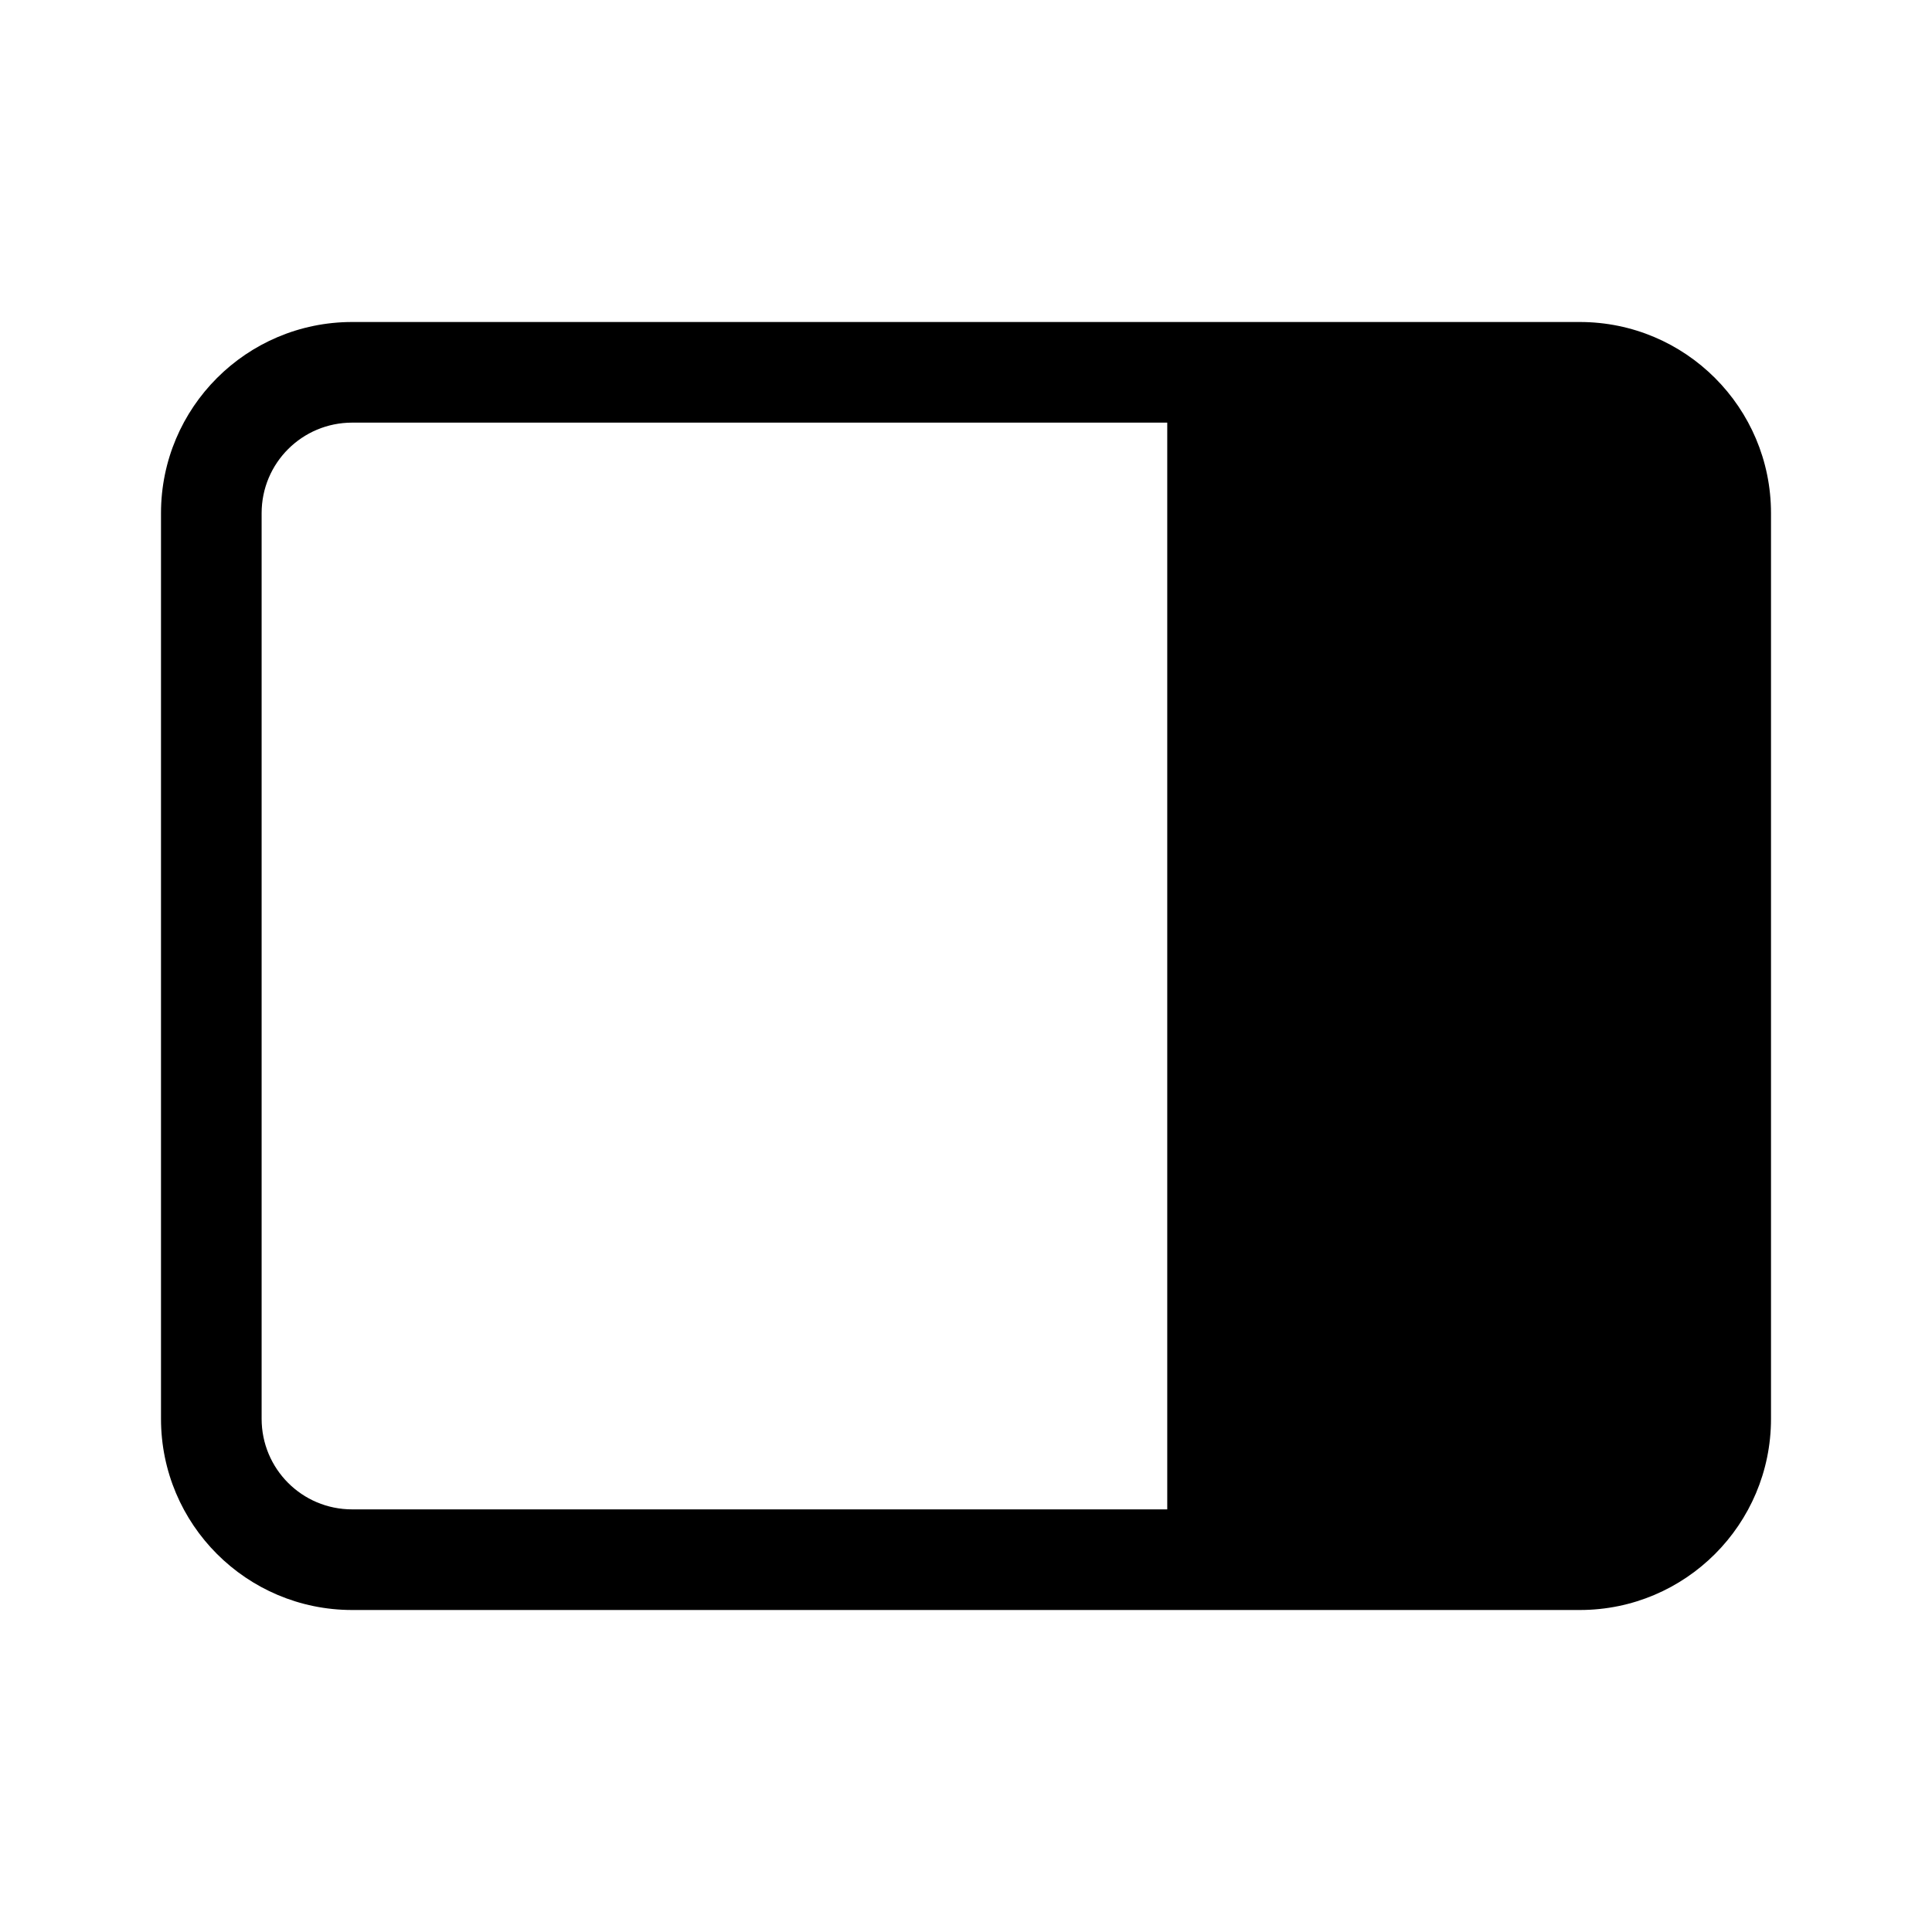
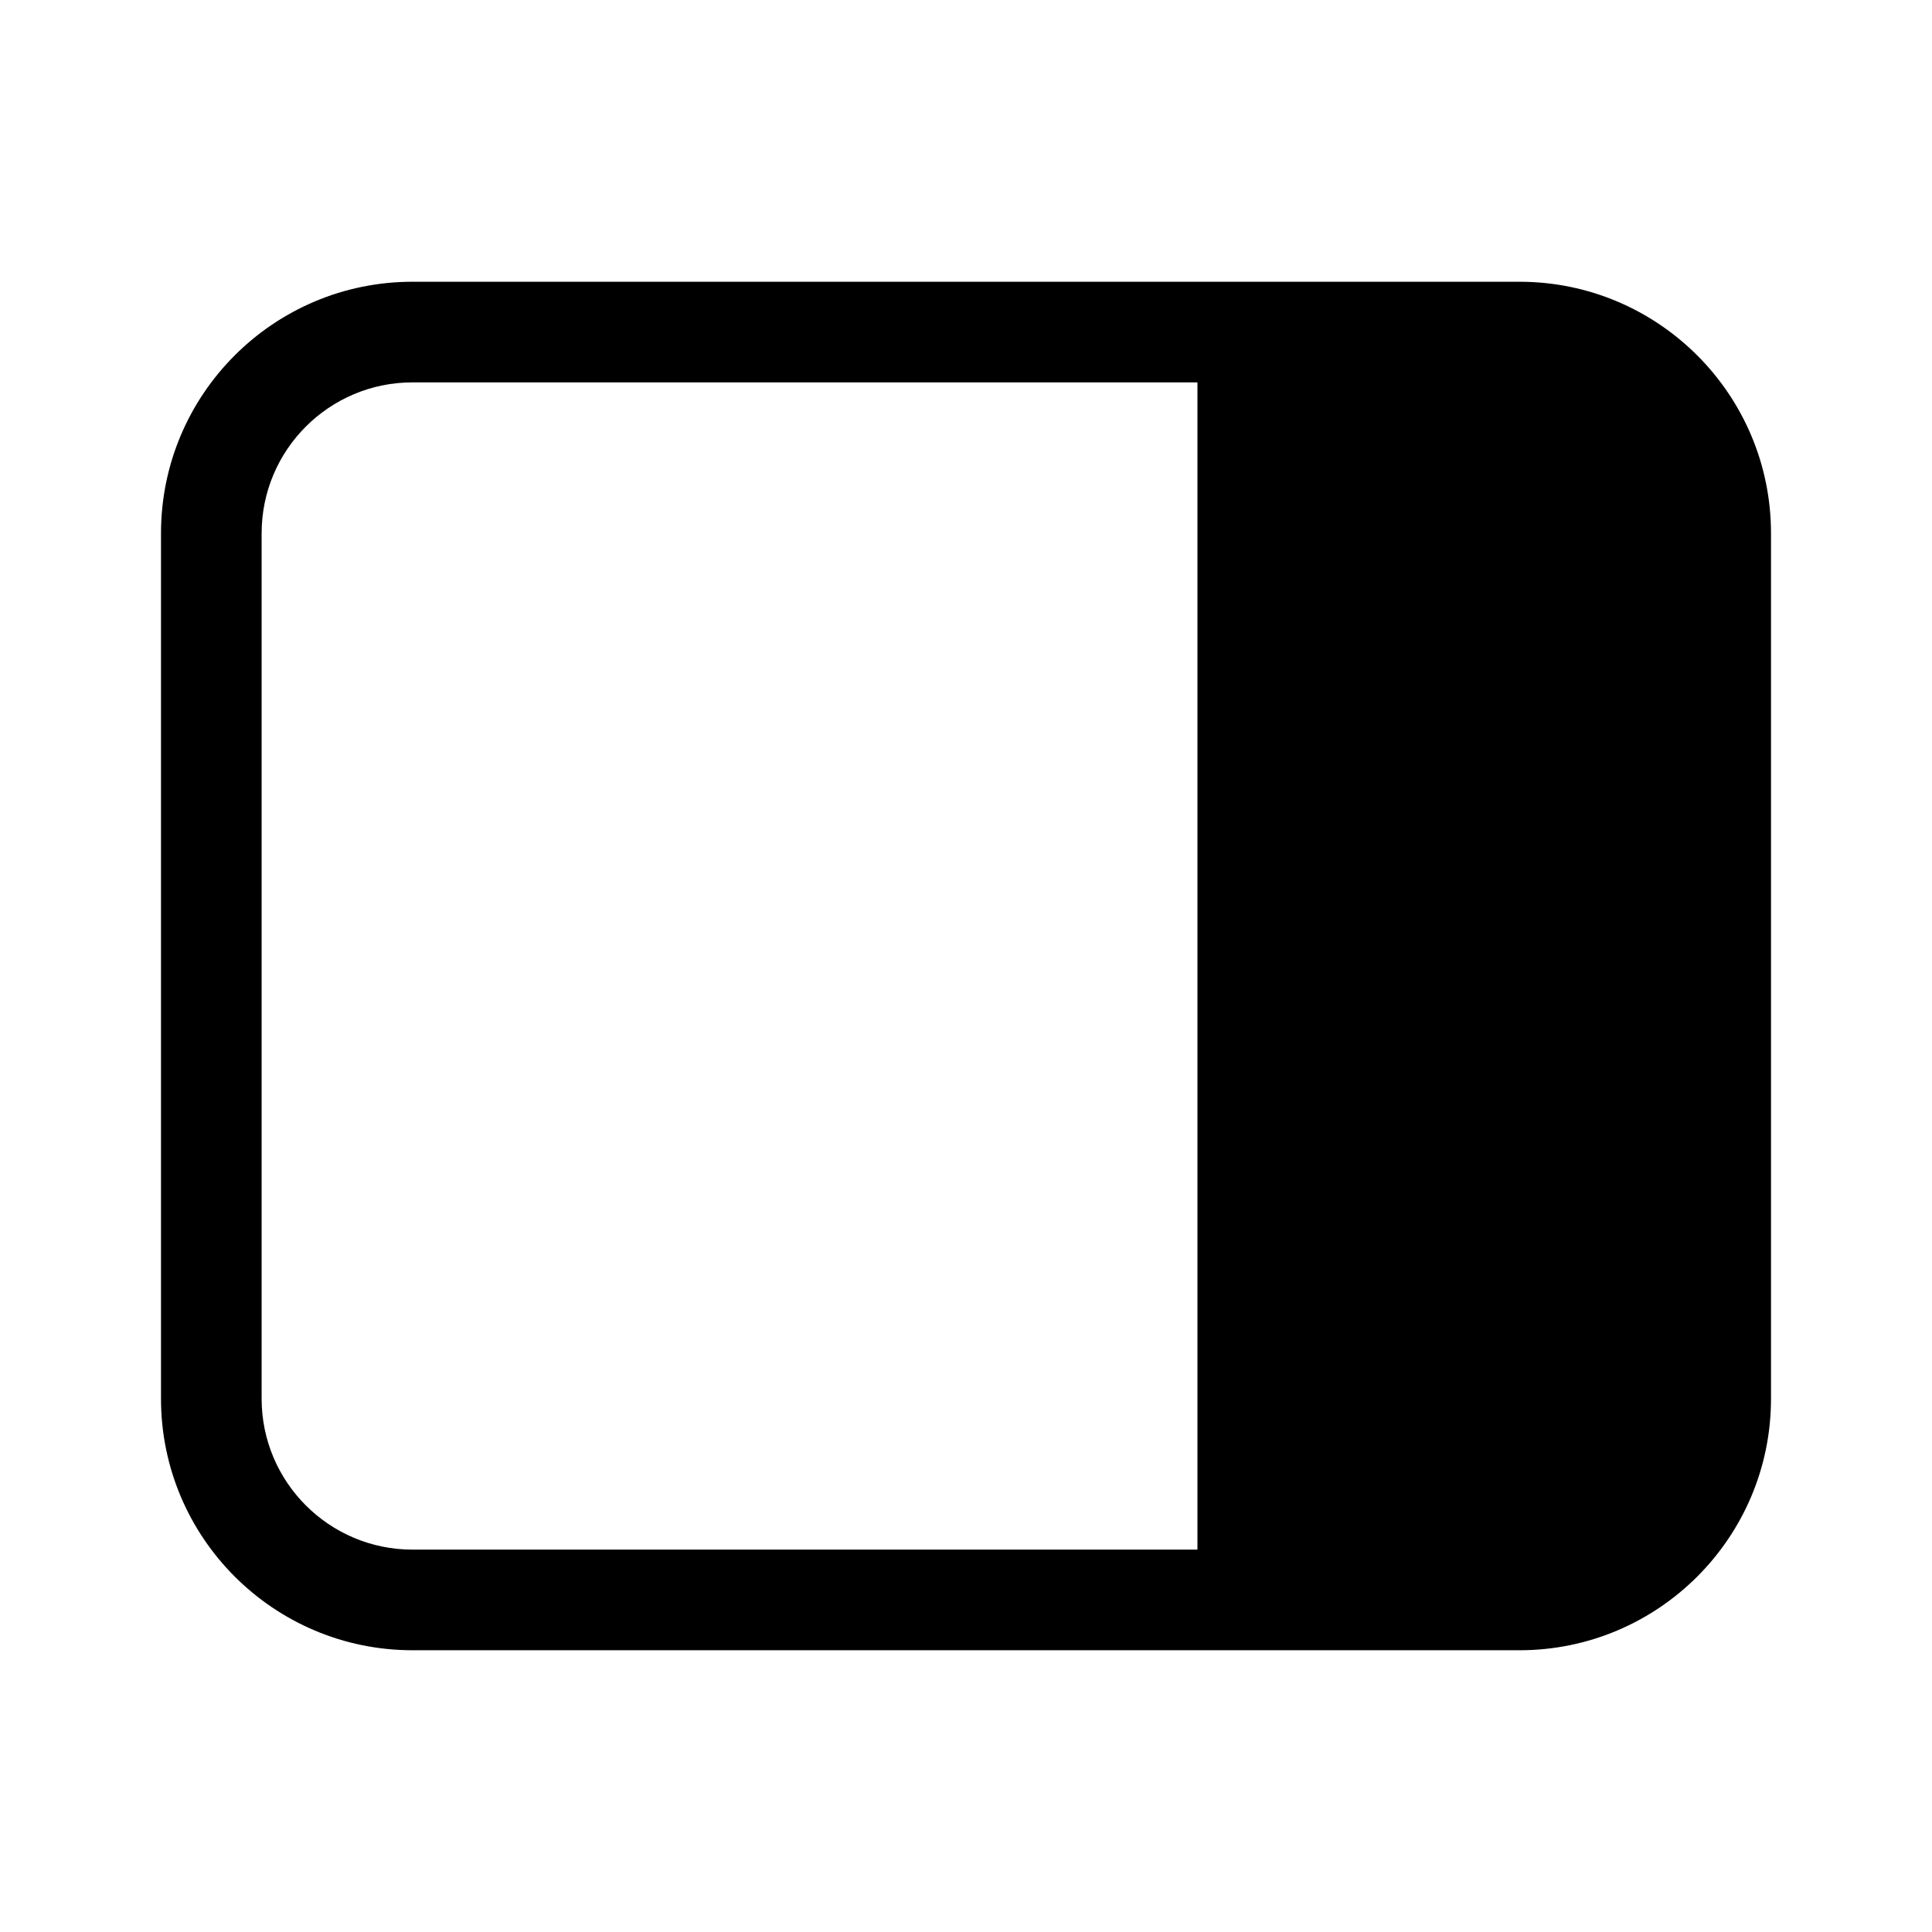
<svg xmlns="http://www.w3.org/2000/svg" width="48" height="48" viewBox="0 0 48 48">
-   <path d="M4 12.75A4.75 4.75 0 018.75 8h30.5A4.75 4.75 0 0144 12.75v22.5A4.75 4.75 0 0139.25 40H8.75A4.75 4.75 0 014 35.25v-22.5zm4.75-2.25c-1.24 0-2.25 1-2.25 2.25v22.5c0 1.24 1 2.25 2.25 2.25H29v-27H8.75z" />
+   <path d="M44 13.25C44 9.8 41.2 7 37.75 7h-27.5A6.25 6.25 0 004 13.25v21.5C4 38.2 6.8 41 10.25 41h27.5C41.2 41 44 38.2 44 34.75v-21.5zM10.25 38.5a3.75 3.75 0 01-3.75-3.75v-21.5a3.75 3.75 0 013.75-3.75h19.5v29h-19.5z" />
</svg>
